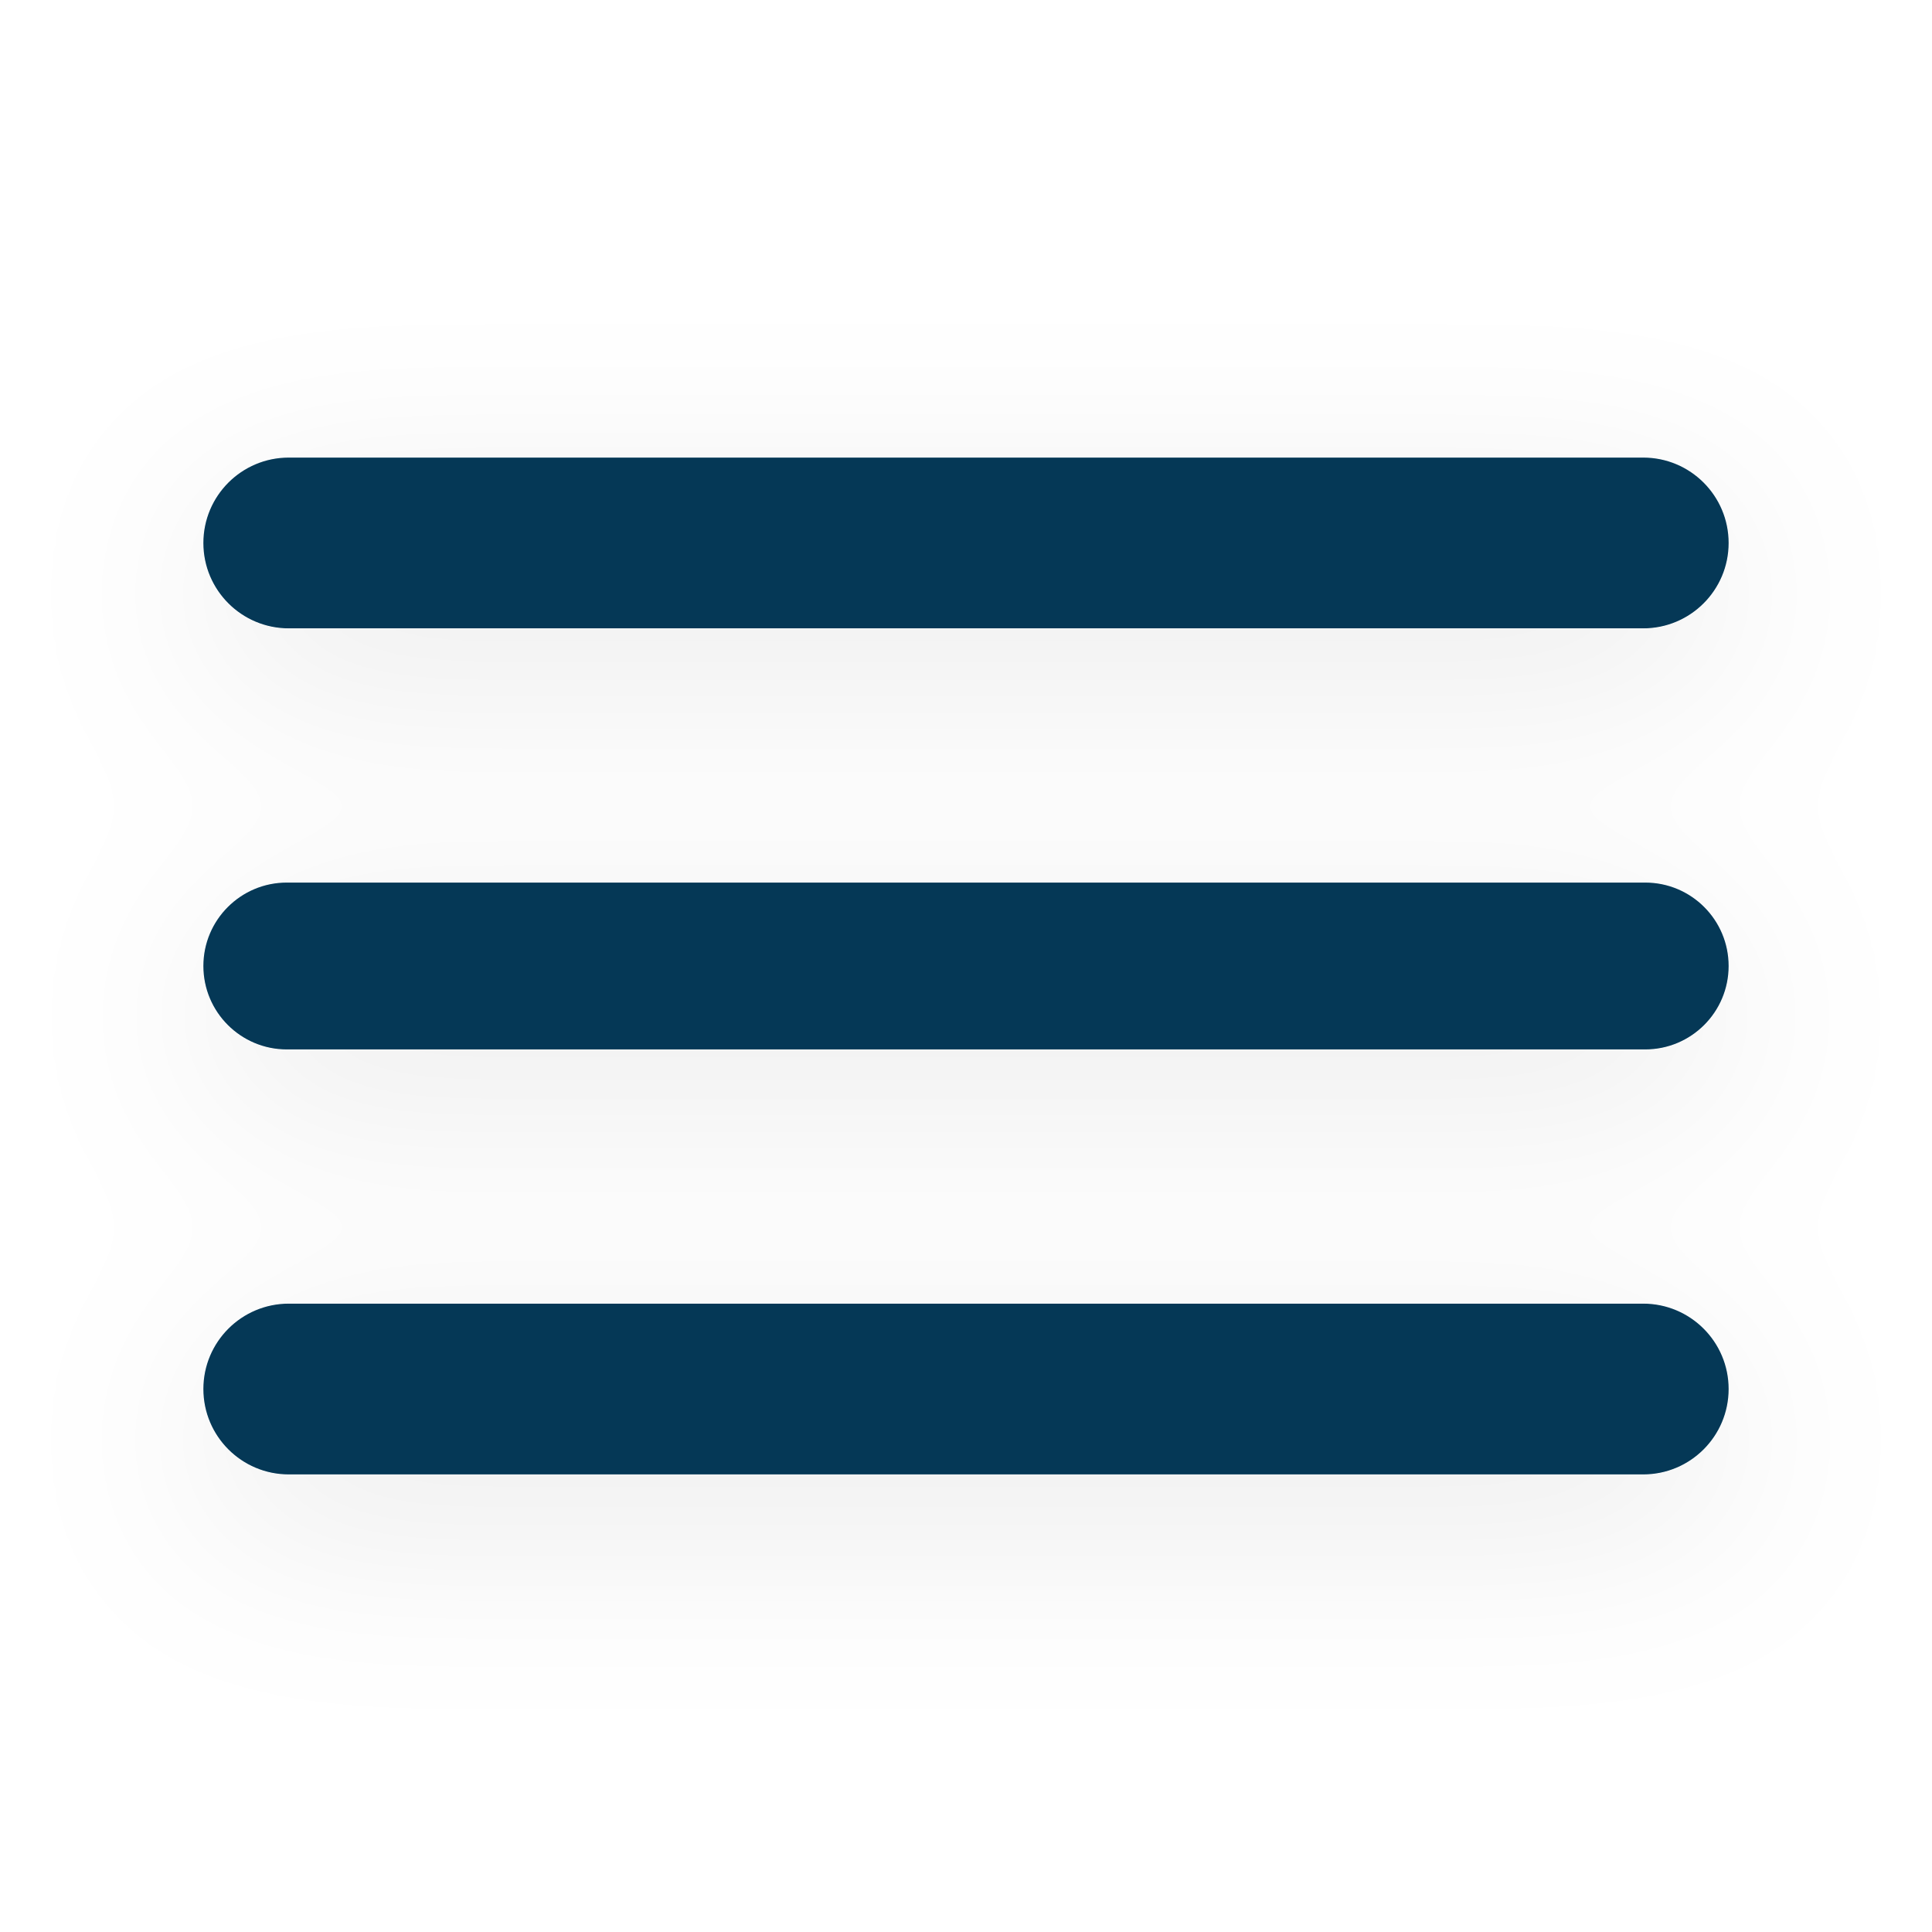
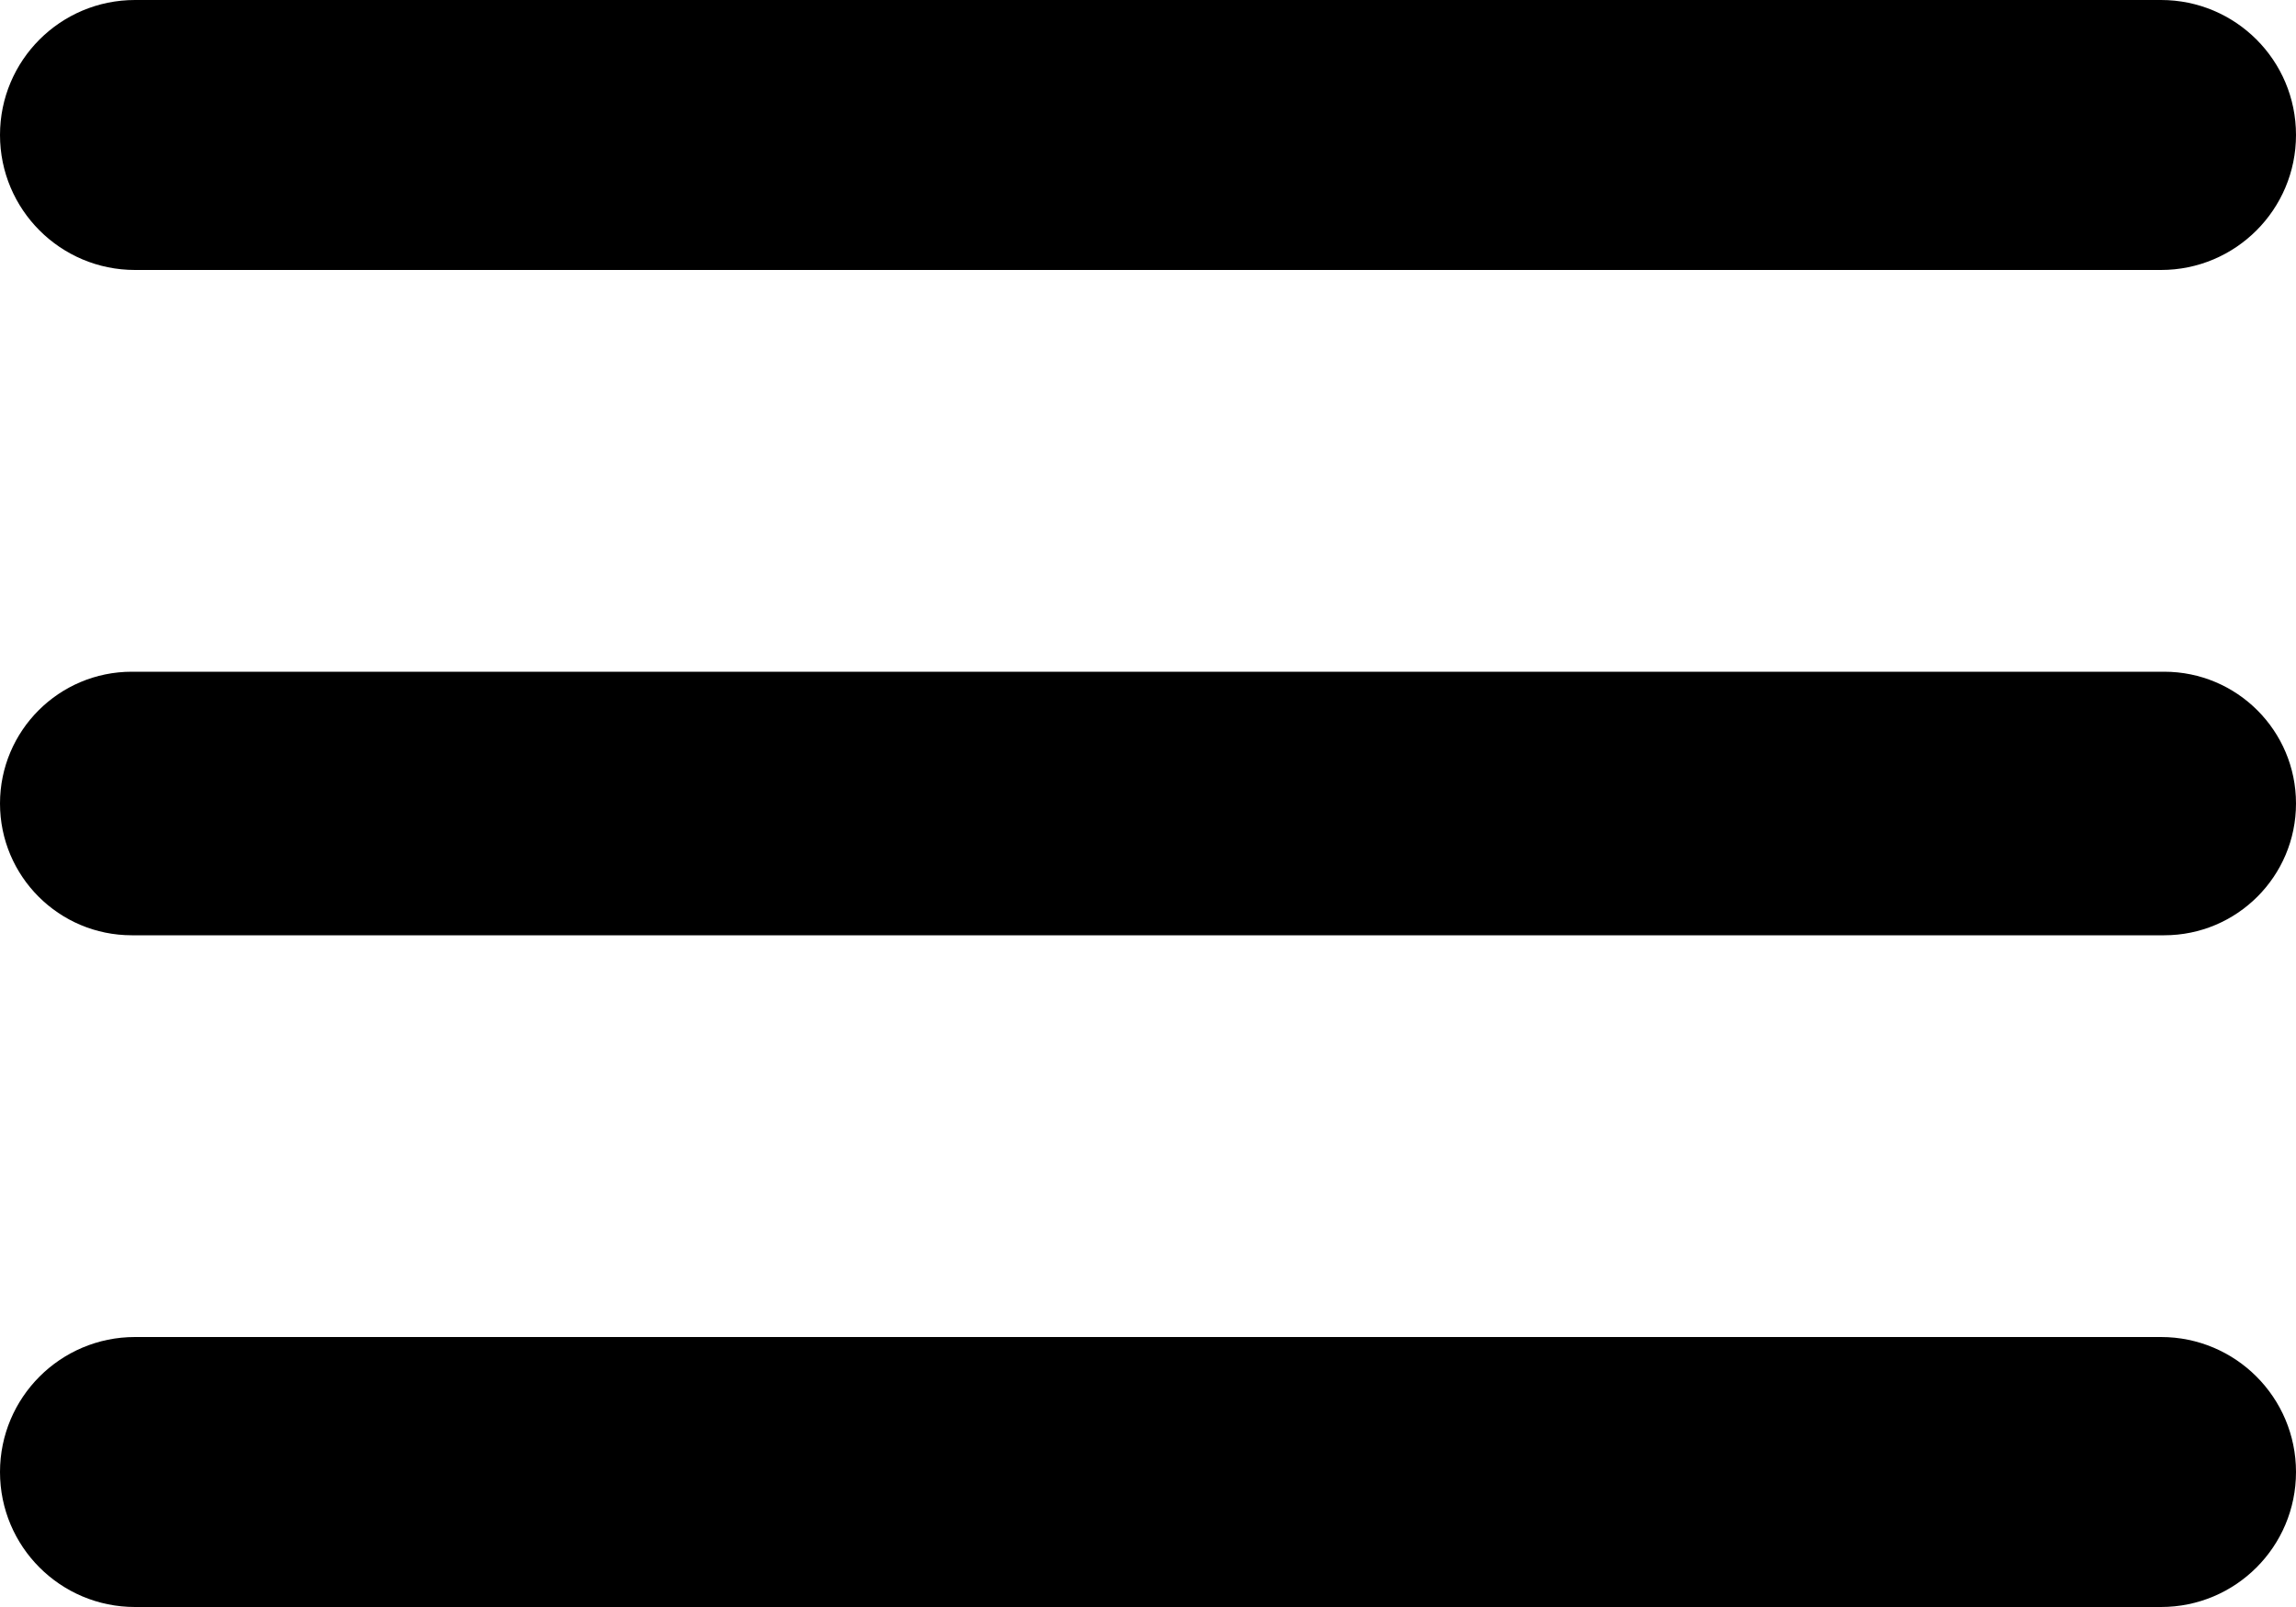
- <svg xmlns="http://www.w3.org/2000/svg" width="38" height="38" viewBox="0 0 38 38" fill="none">
-   <g filter="url(#filter0_d_5162_3915)">
-     <path d="M4 10.68C4 9.752 4.752 9 5.68 9H32.32C33.248 9 34 9.752 34 10.68C34 11.607 33.248 12.359 32.32 12.359H5.68C4.752 12.359 4 11.607 4 10.68ZM5.641 20.641C4.735 20.641 4 19.906 4 19C4 18.094 4.735 17.359 5.641 17.359H32.359C33.266 17.359 34 18.094 34 19C34 19.906 33.266 20.641 32.359 20.641H5.641ZM5.68 29C4.752 29 4 28.248 4 27.32C4 26.393 4.752 25.641 5.68 25.641H32.32C33.248 25.641 34 26.393 34 27.32C34 28.248 33.248 29 32.32 29H5.68Z" fill="#053856" />
+ <svg xmlns="http://www.w3.org/2000/svg" width="20" height="14" viewBox="0 0 20 14" fill="none">
+   <g id="Group 49729">
+     <path id="menu" d="M0 1.176C0 0.526 0.526 0 1.176 0H18.824C19.474 0 20 0.526 20 1.176C20 1.825 19.474 2.352 18.824 2.352H1.176C0.526 2.352 0 1.825 0 1.176ZM1.148 8.148C0.514 8.148 0 7.634 0 7C0 6.366 0.514 5.852 1.148 5.852H18.852C19.486 5.852 20 6.366 20 7C20 7.634 19.486 8.148 18.852 8.148H1.148ZM1.176 14C0.526 14 0 13.474 0 12.824C0 12.175 0.526 11.648 1.176 11.648H18.824C19.474 11.648 20 12.175 20 12.824C20 13.474 19.474 14 18.824 14H1.176Z" fill="currentColor" />
  </g>
-   <defs>
-     <filter id="filter0_d_5162_3915" x="0" y="-3" width="38" height="46" filterUnits="userSpaceOnUse" color-interpolation-filters="sRGB">
-       <feFlood flood-opacity="0" result="BackgroundImageFix" />
-       <feColorMatrix in="SourceAlpha" type="matrix" values="0 0 0 0 0 0 0 0 0 0 0 0 0 0 0 0 0 0 127 0" result="hardAlpha" />
-       <feOffset dy="1" />
-       <feGaussianBlur stdDeviation="2" />
-       <feComposite in2="hardAlpha" operator="out" />
-       <feColorMatrix type="matrix" values="0 0 0 0 0 0 0 0 0 0 0 0 0 0 0 0 0 0 0.08 0" />
-       <feBlend mode="normal" in2="BackgroundImageFix" result="effect1_dropShadow_5162_3915" />
-       <feBlend mode="normal" in="SourceGraphic" in2="effect1_dropShadow_5162_3915" result="shape" />
-     </filter>
-   </defs>
</svg>
